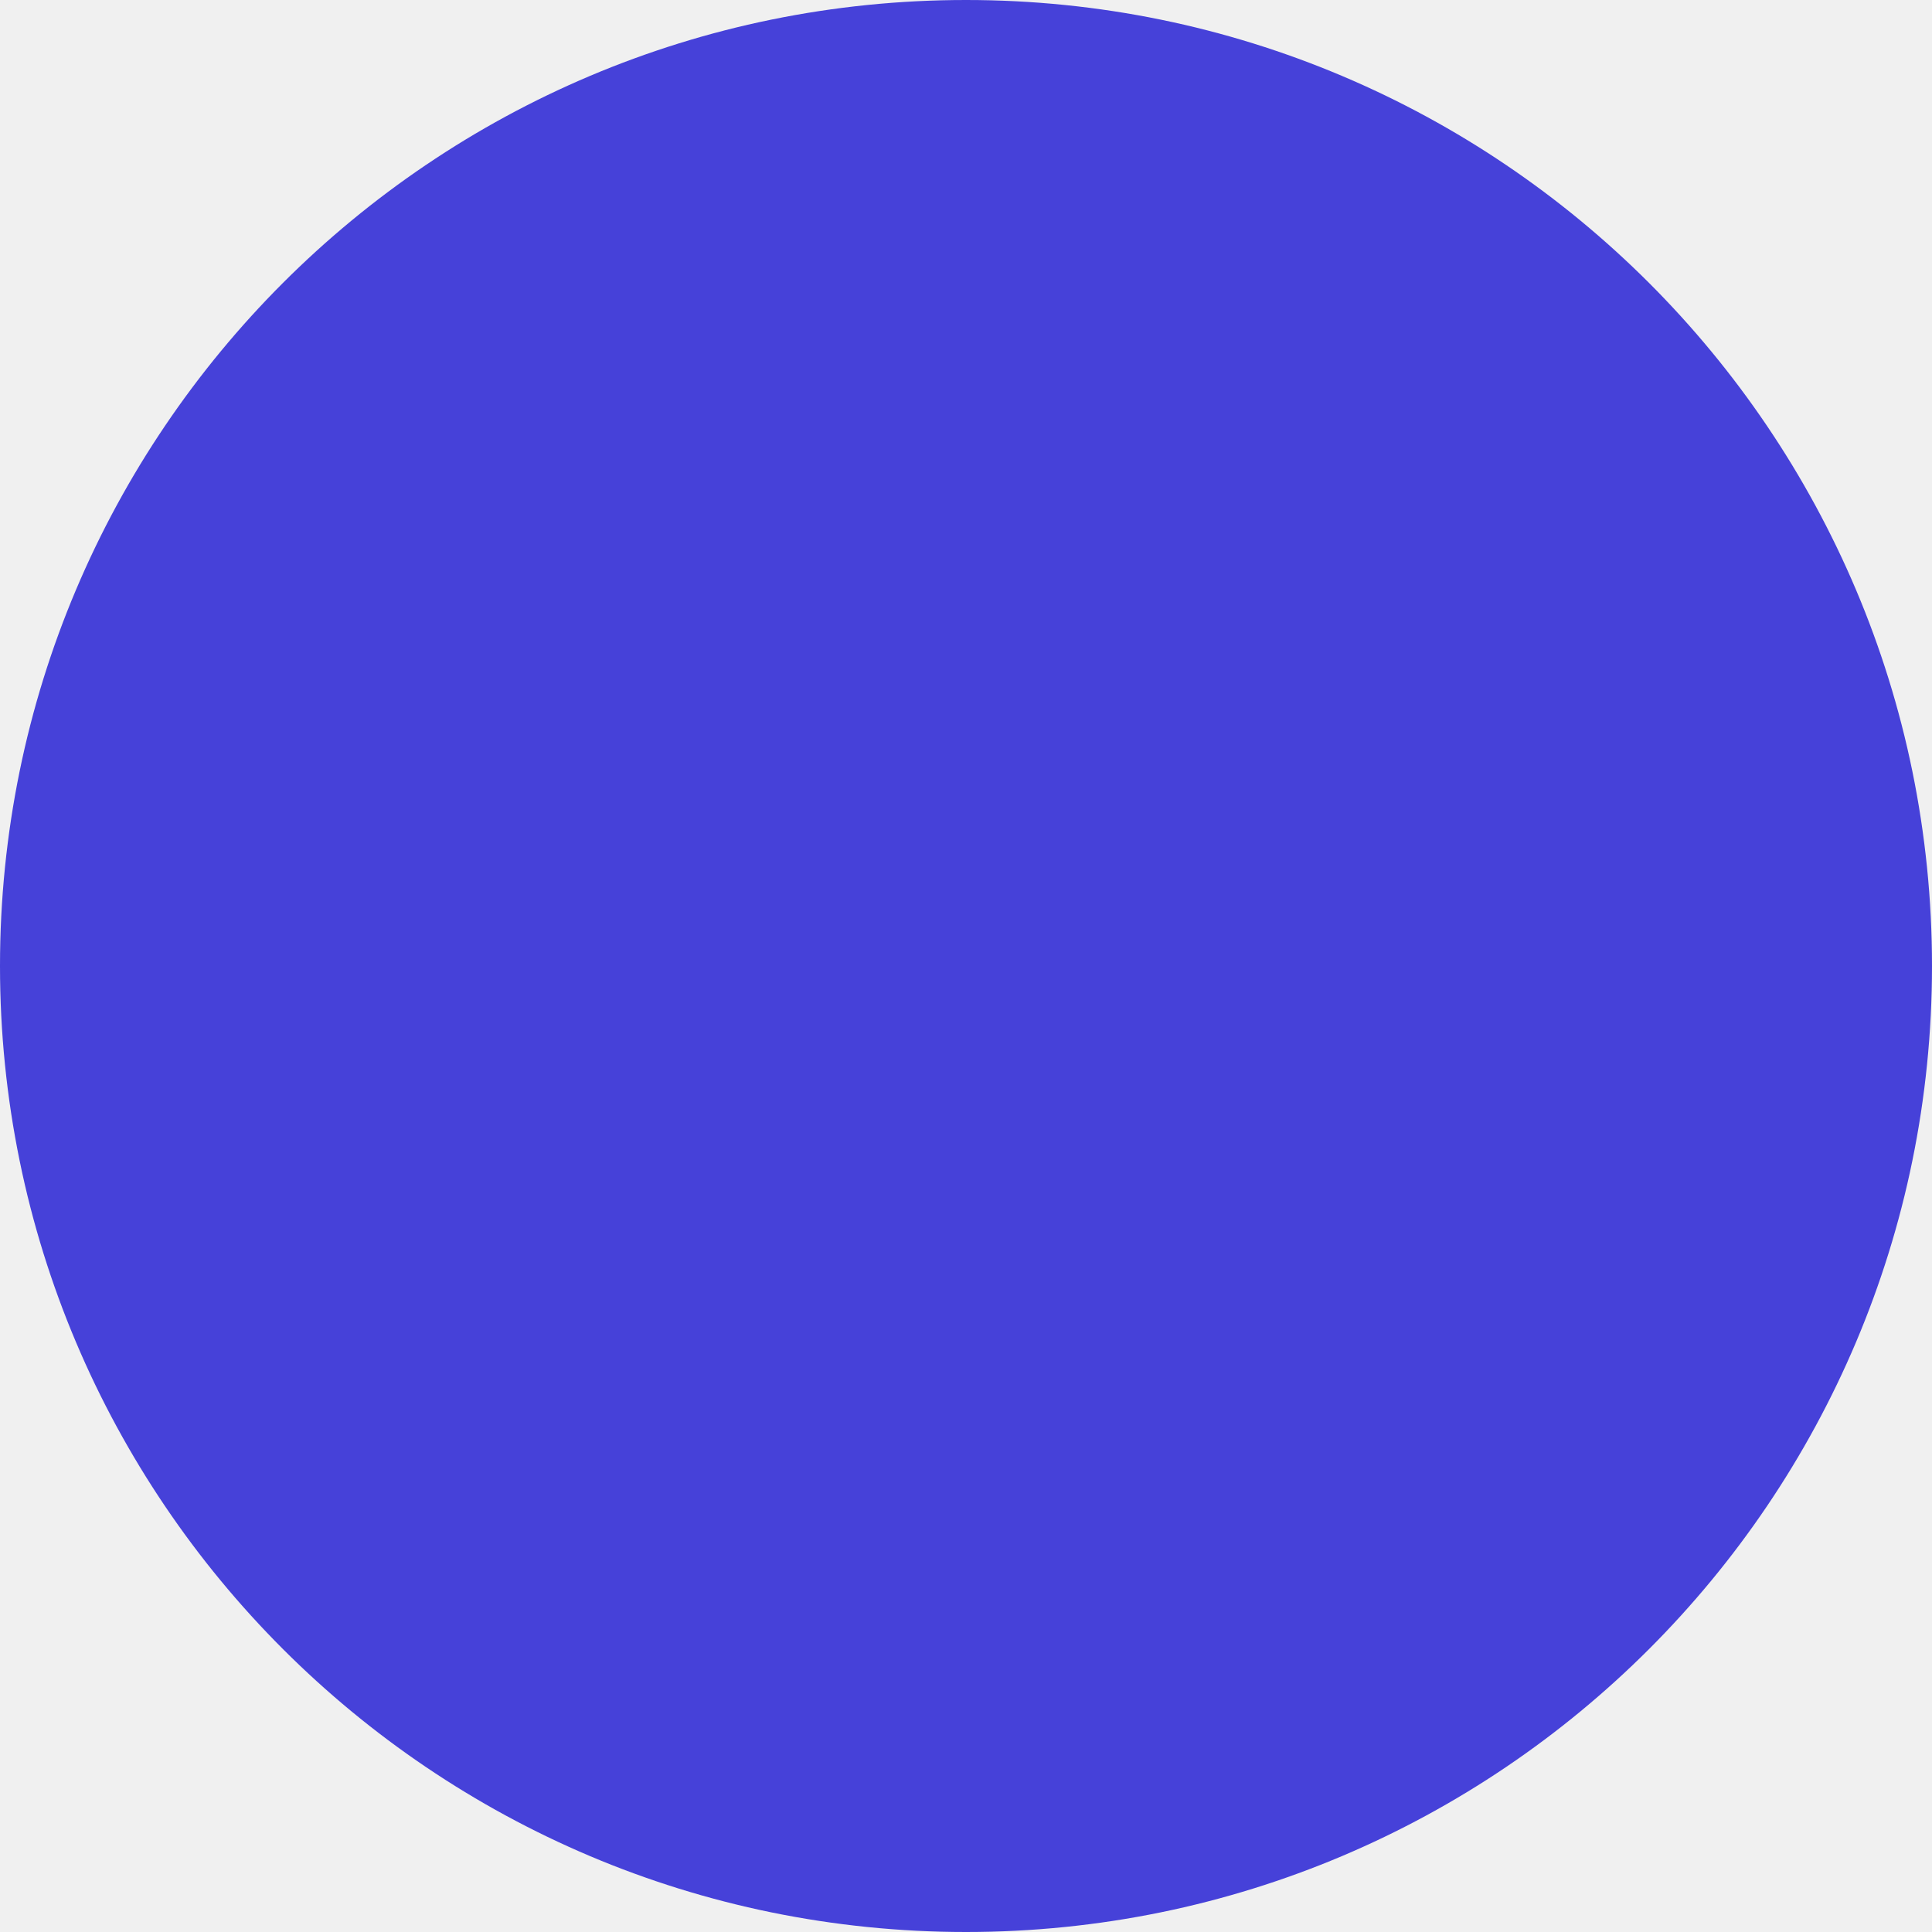
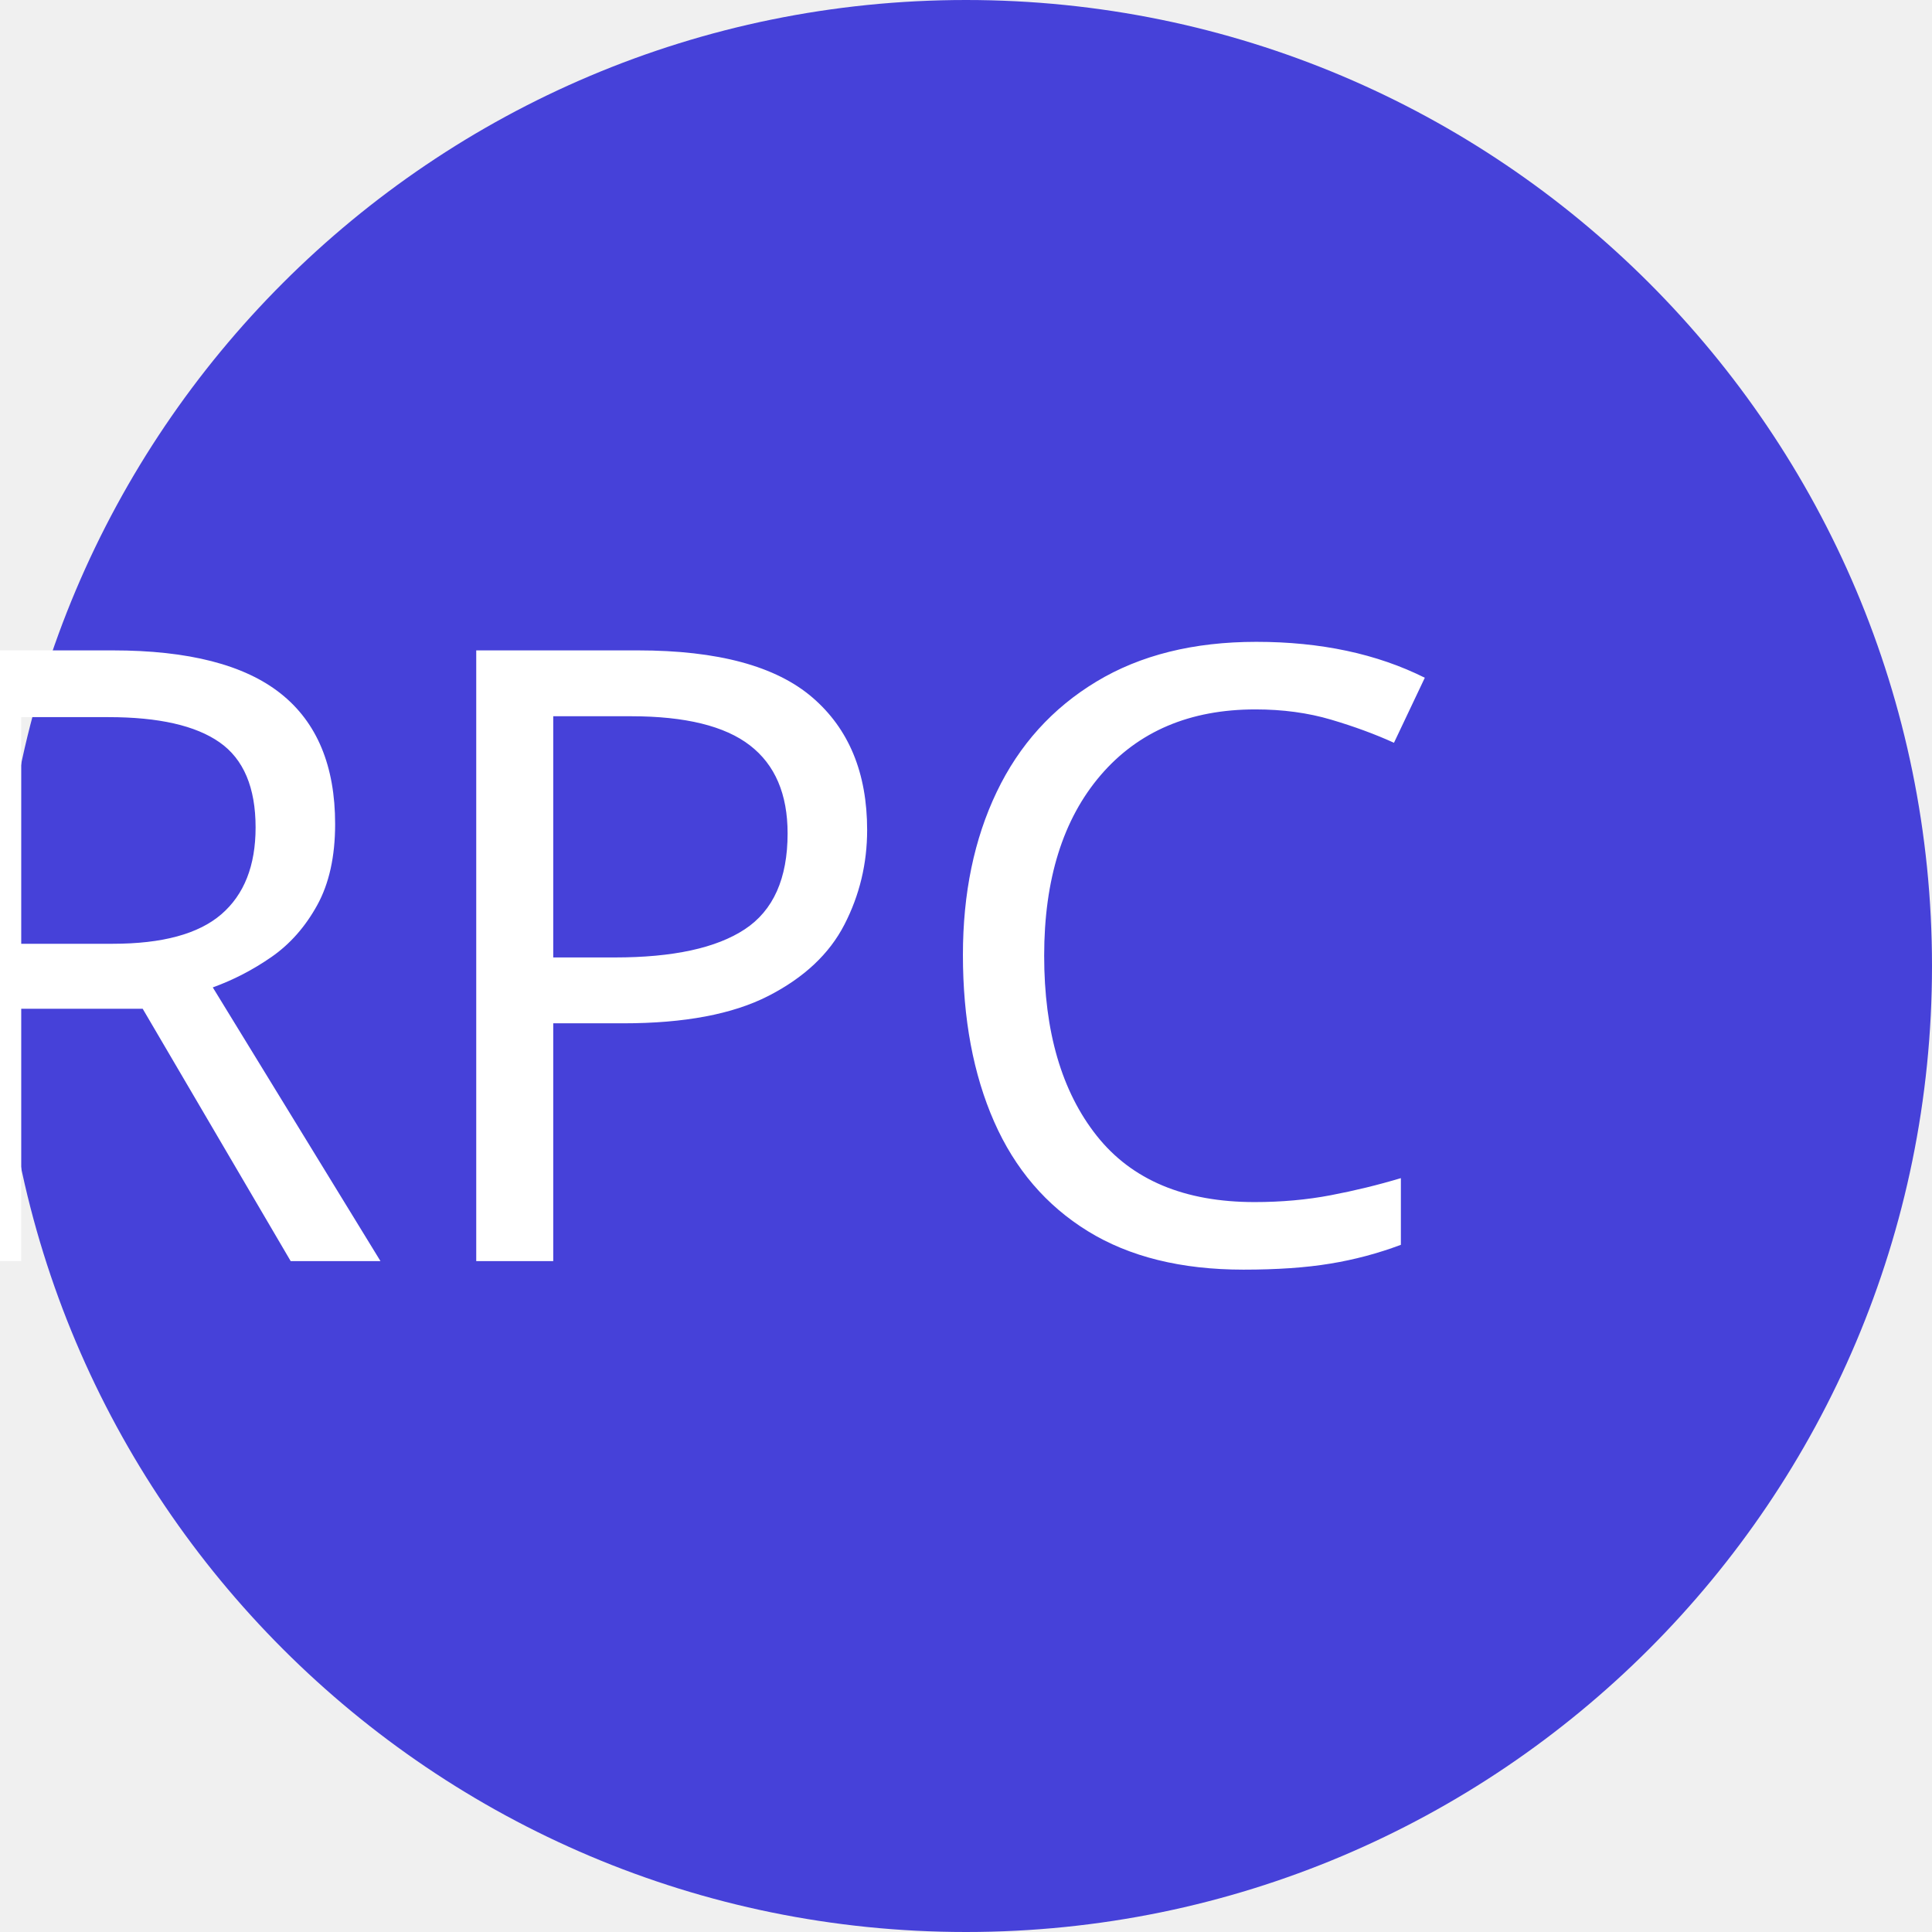
<svg xmlns="http://www.w3.org/2000/svg" fill="none" viewBox="0 0 512 512" version="1.1" id="svg2">
  <defs id="defs2">
    <rect x="141.779" y="266.153" width="53.303" height="50.402" id="rect3" />
  </defs>
  <path fill="#4641D9" d="M512 256C512 114.615 397.385 0 256 0S0 114.615 0 256s114.615 256 256 256 256-114.615 256-256Z" id="path1" />
  <text xml:space="preserve" id="text3" style="fill:#000000;text-orientation:auto;writing-mode:lr-tb;direction:ltr;white-space:pre;shape-inside:url(#rect3)" />
+   <text xml:space="preserve" style="font-style:normal;font-variant:normal;font-weight:normal;font-stretch:normal;font-size:200px;font-family:'Radio Canada Big';-inkscape-font-specification:'Radio Canada Big';text-align:center;writing-mode:lr-tb;direction:ltr;text-anchor:middle;fill:#ffffff;fill-opacity:1" x="251.92" y="60.456" id="text1">
+     <tspan id="tspan1" x="251.92" y="60.456" />
+     <tspan x="251.92" y="334.2" id="tspan2" style="font-size:226.667px">RPC</tspan>
+   </text>
</svg>
